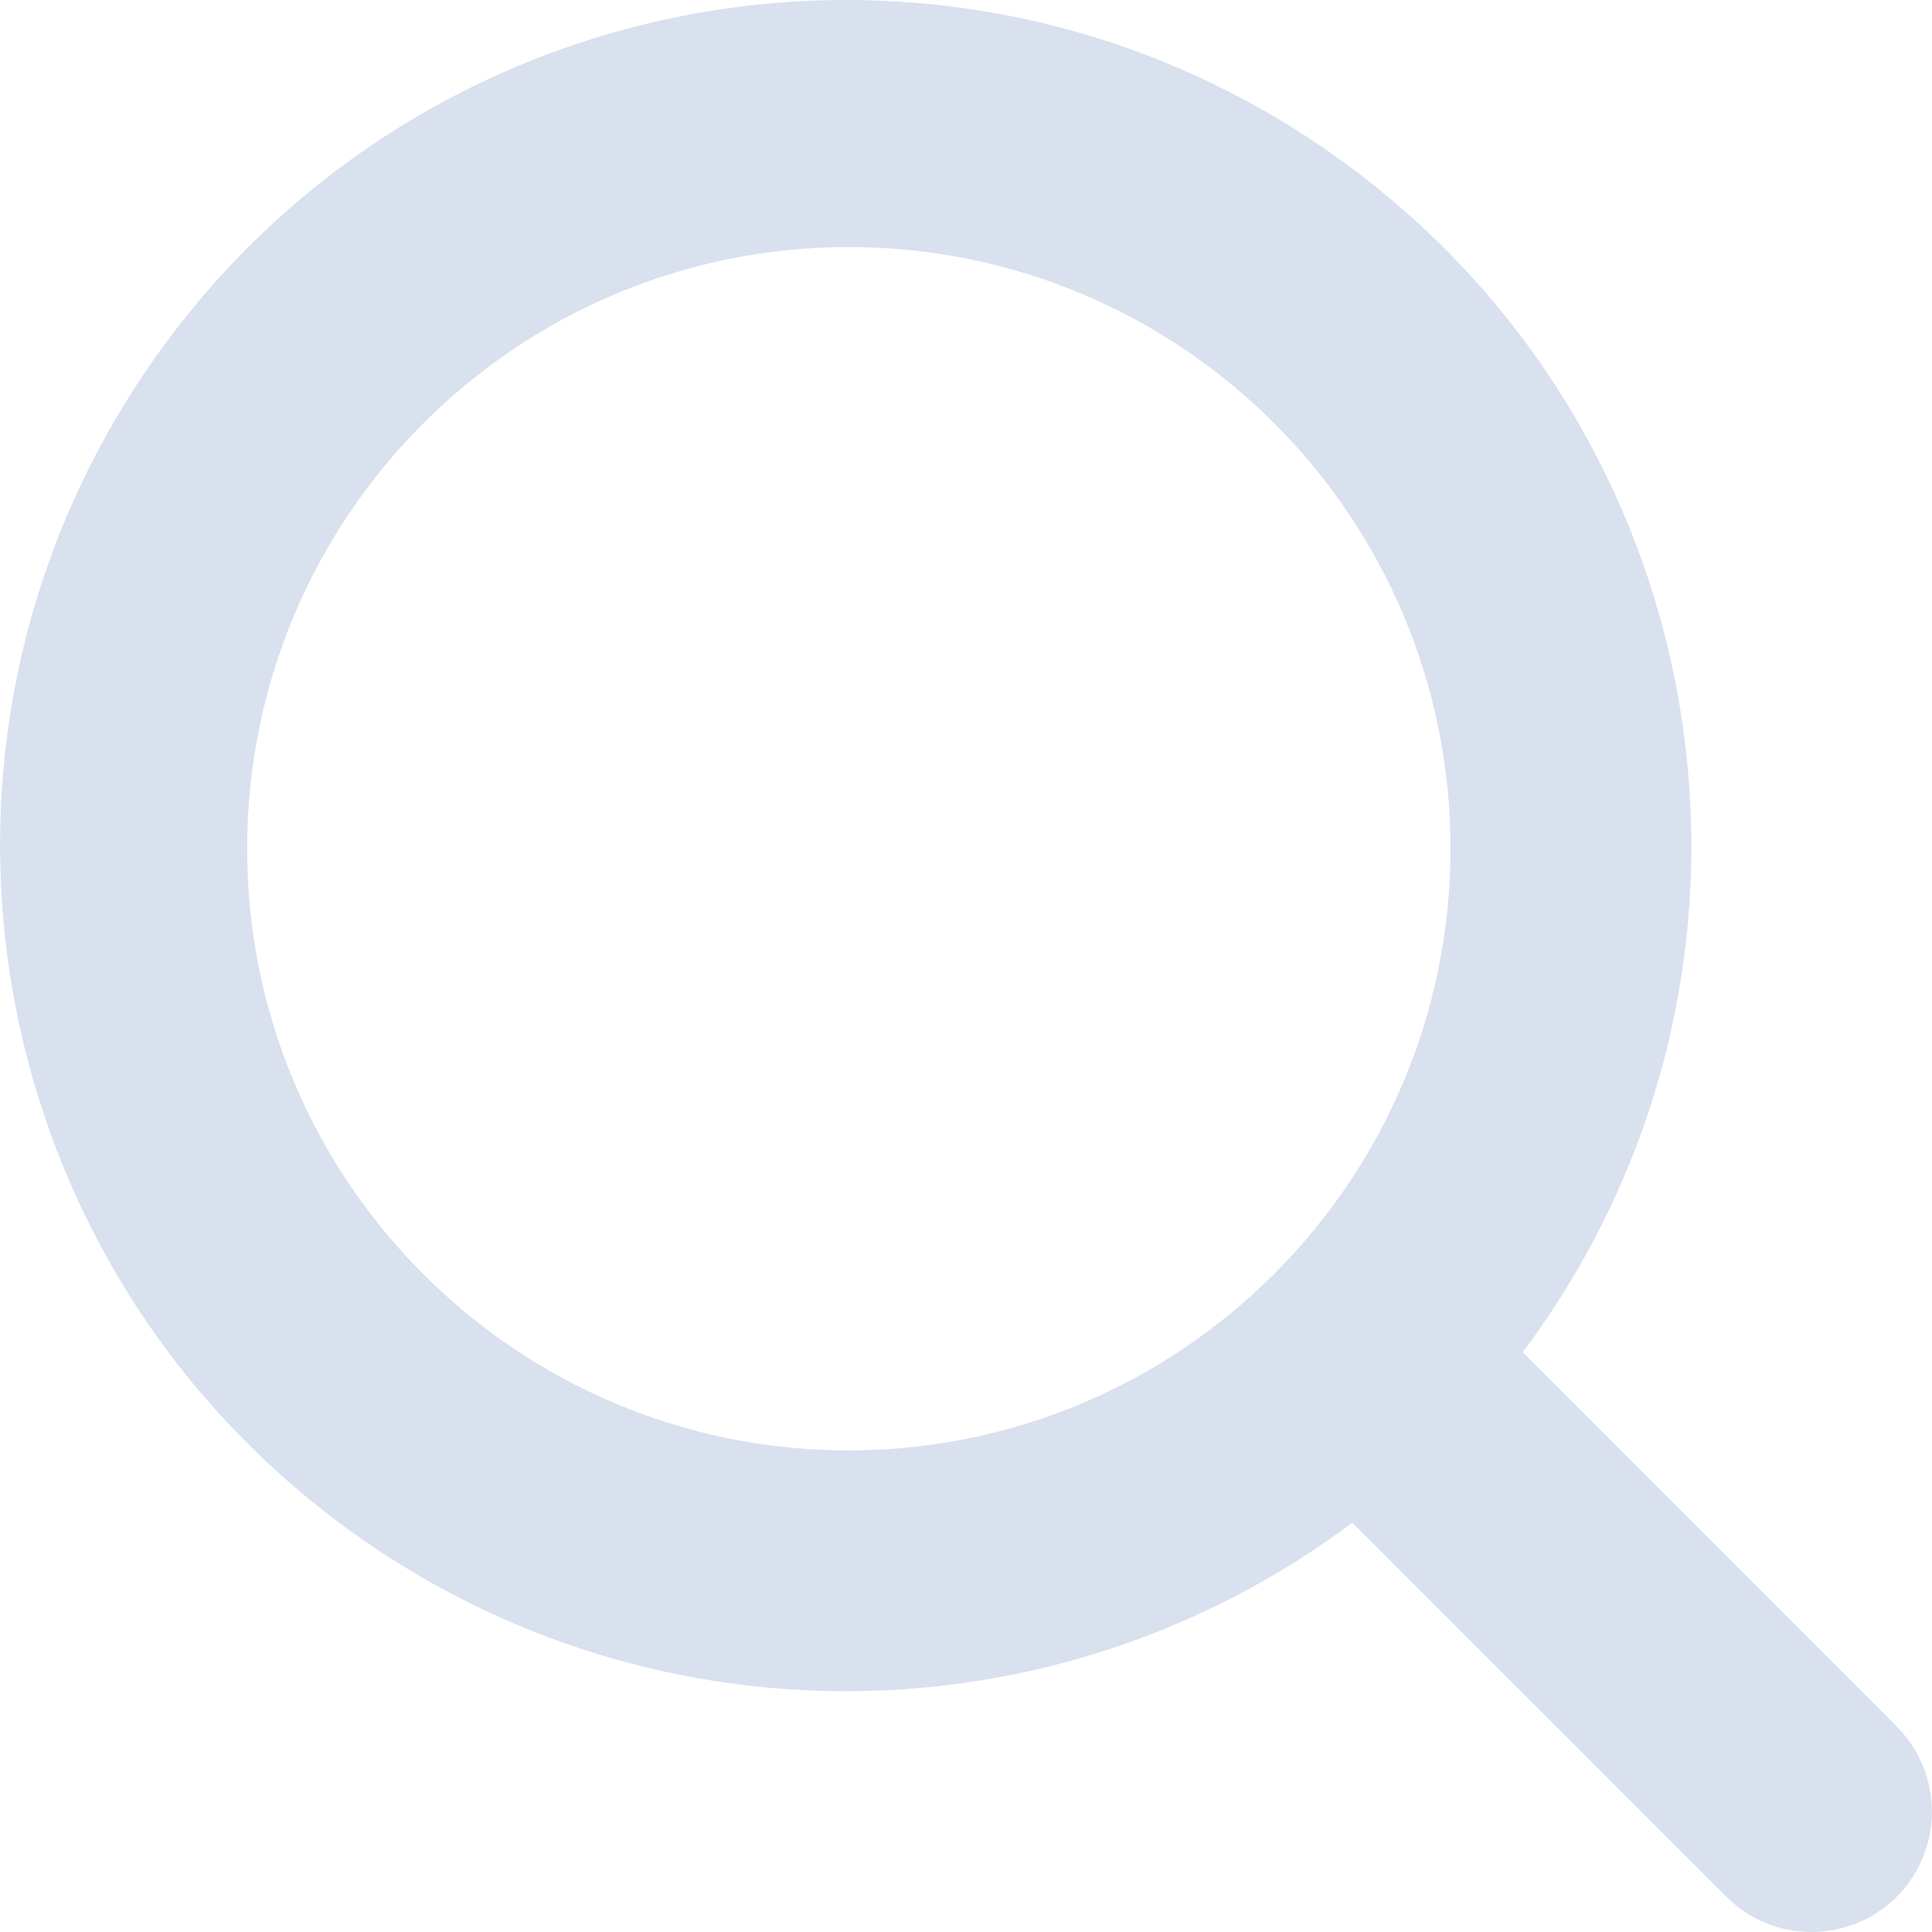
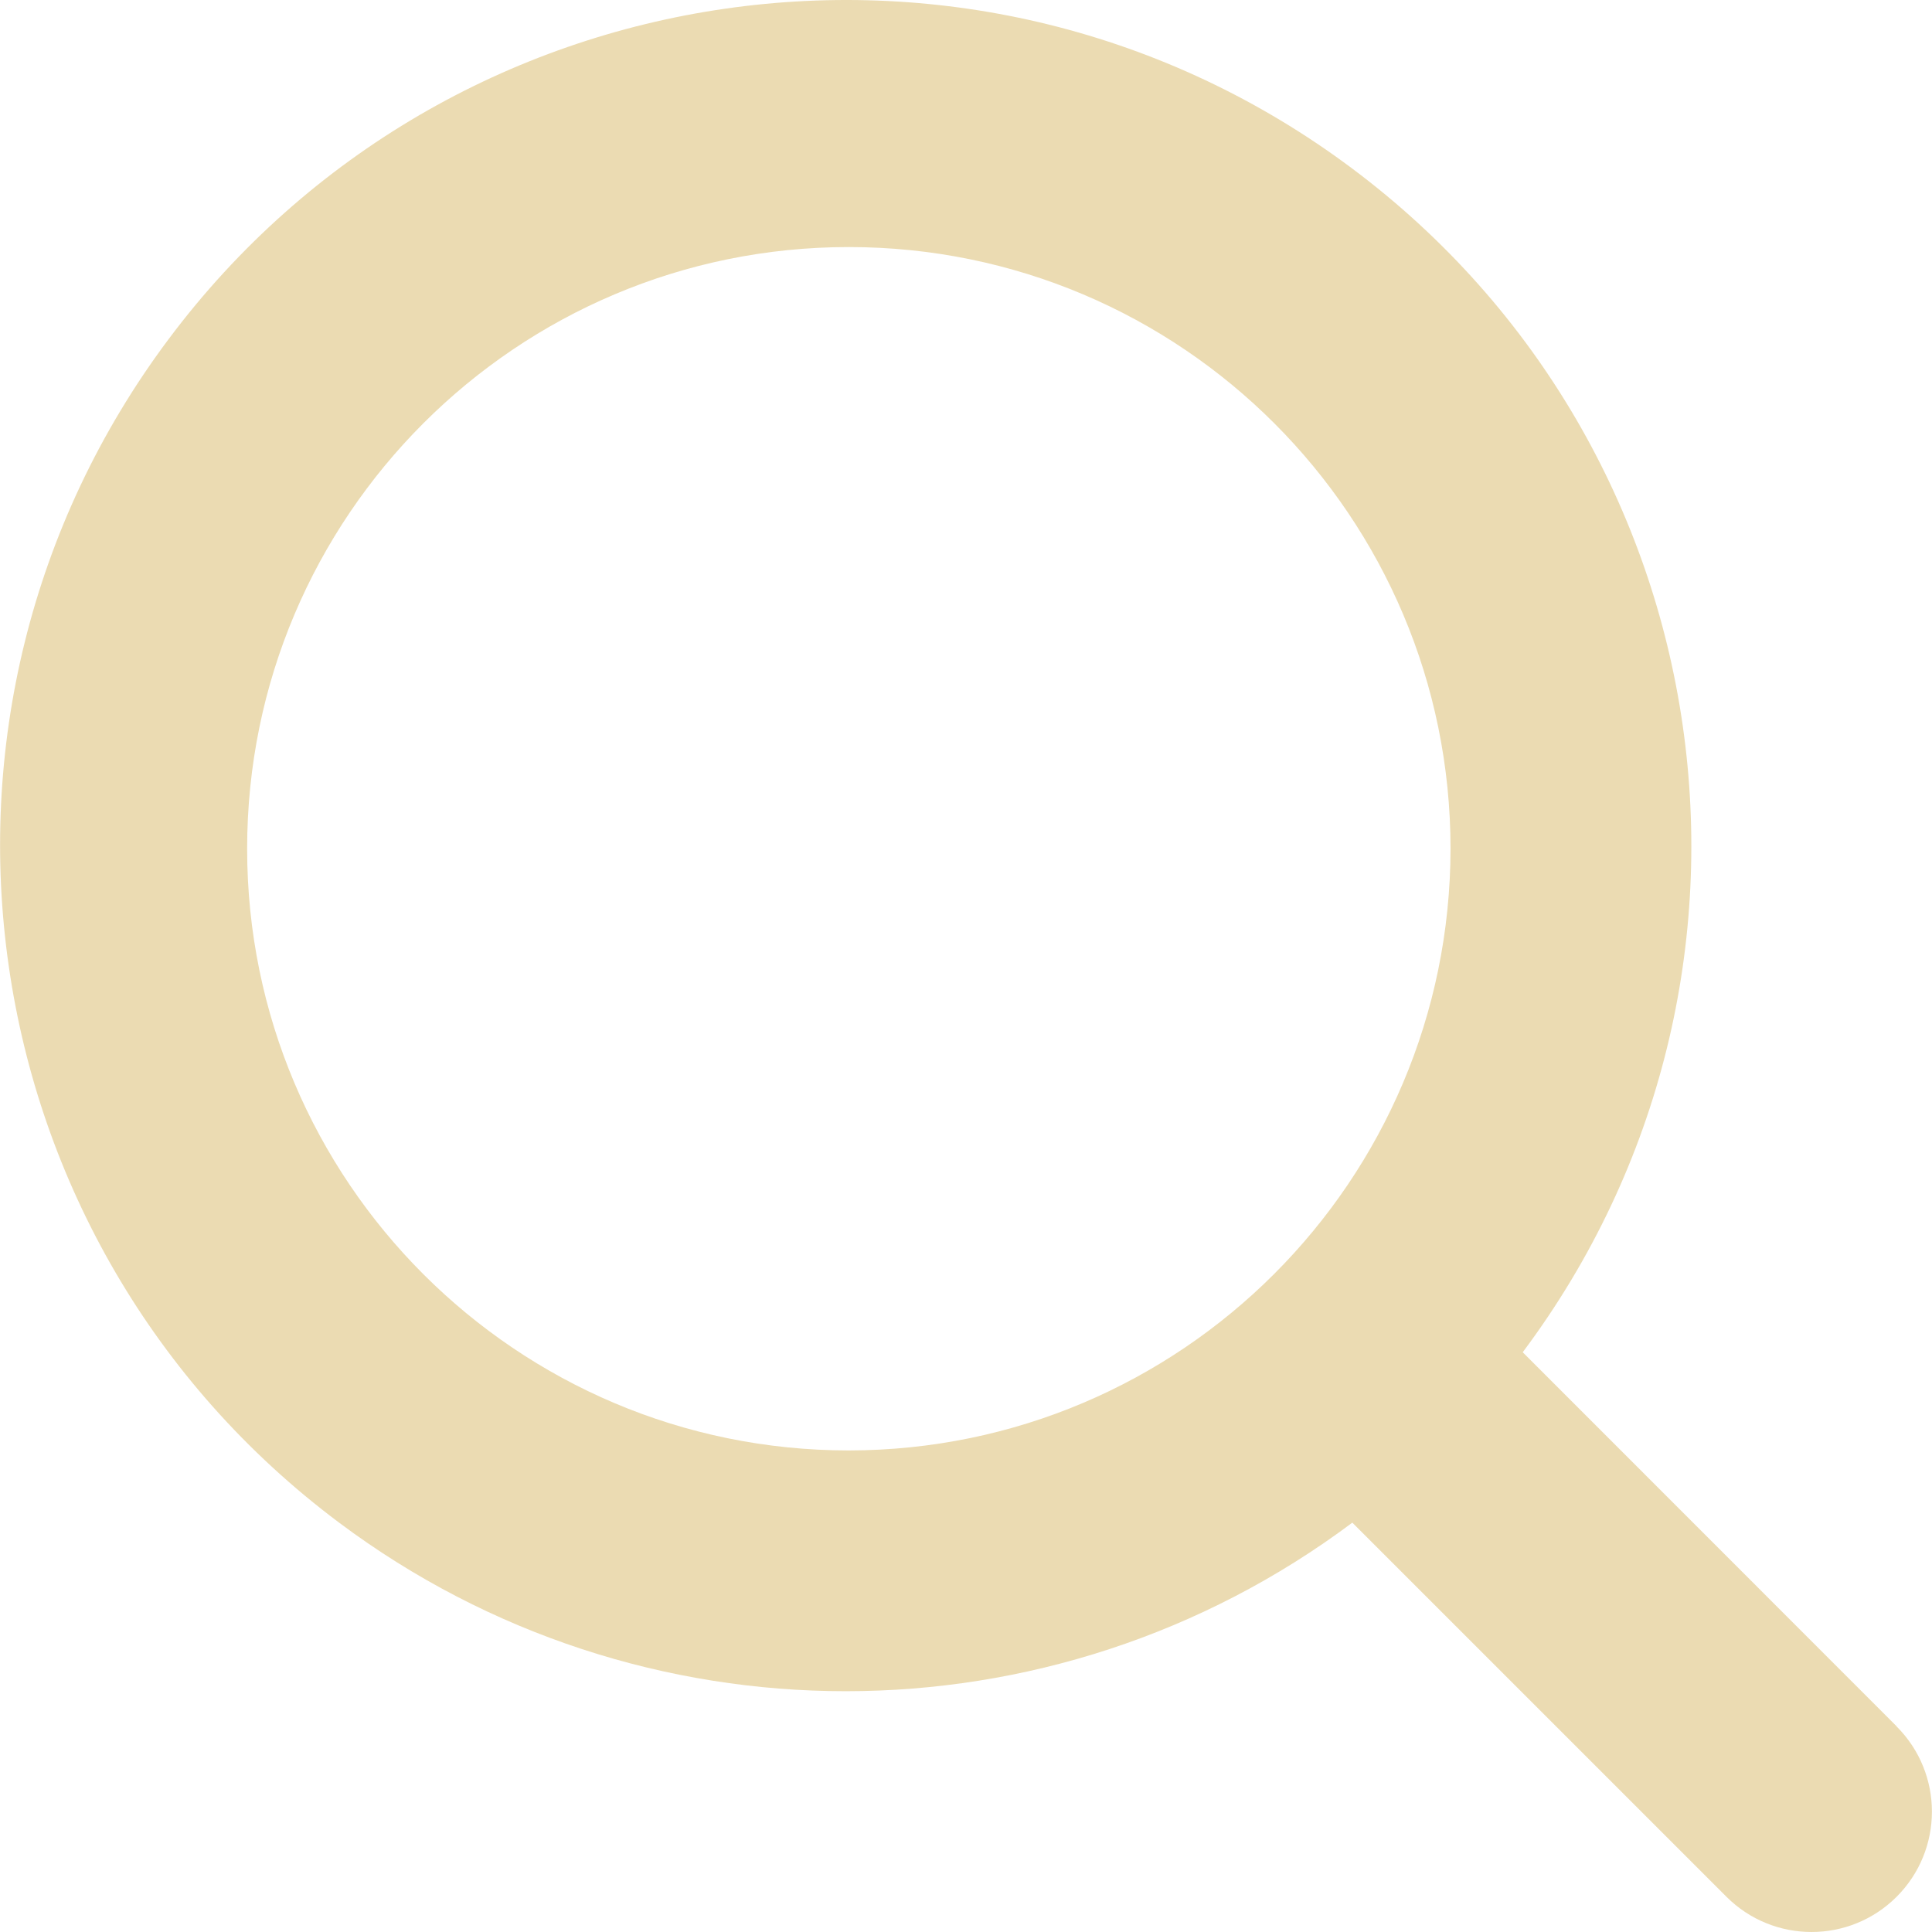
- <svg xmlns="http://www.w3.org/2000/svg" version="1.1" id="Capa_1" x="0px" y="0px" viewBox="0 0 513.749 513.749" style="enable-background:new 0 0 513.749 513.749;" xml:space="preserve" fill="#D9E0EE" width="512" height="512">
+ <svg xmlns="http://www.w3.org/2000/svg" version="1.1" id="Capa_1" x="0px" y="0px" viewBox="0 0 513.749 513.749" style="enable-background:new 0 0 513.749 513.749;" xml:space="preserve" fill="#ebdbb2" width="512" height="512">
  <g>
    <path d="M504.352,459.061l-99.435-99.477c74.402-99.427,54.115-240.344-45.312-314.746S119.261-9.277,44.859,90.15   S-9.256,330.494,90.171,404.896c79.868,59.766,189.565,59.766,269.434,0l99.477,99.477c12.501,12.501,32.769,12.501,45.269,0   c12.501-12.501,12.501-32.769,0-45.269L504.352,459.061z M225.717,385.696c-88.366,0-160-71.634-160-160s71.634-160,160-160   s160,71.634,160,160C385.623,314.022,314.044,385.602,225.717,385.696z" />
  </g>
</svg>
